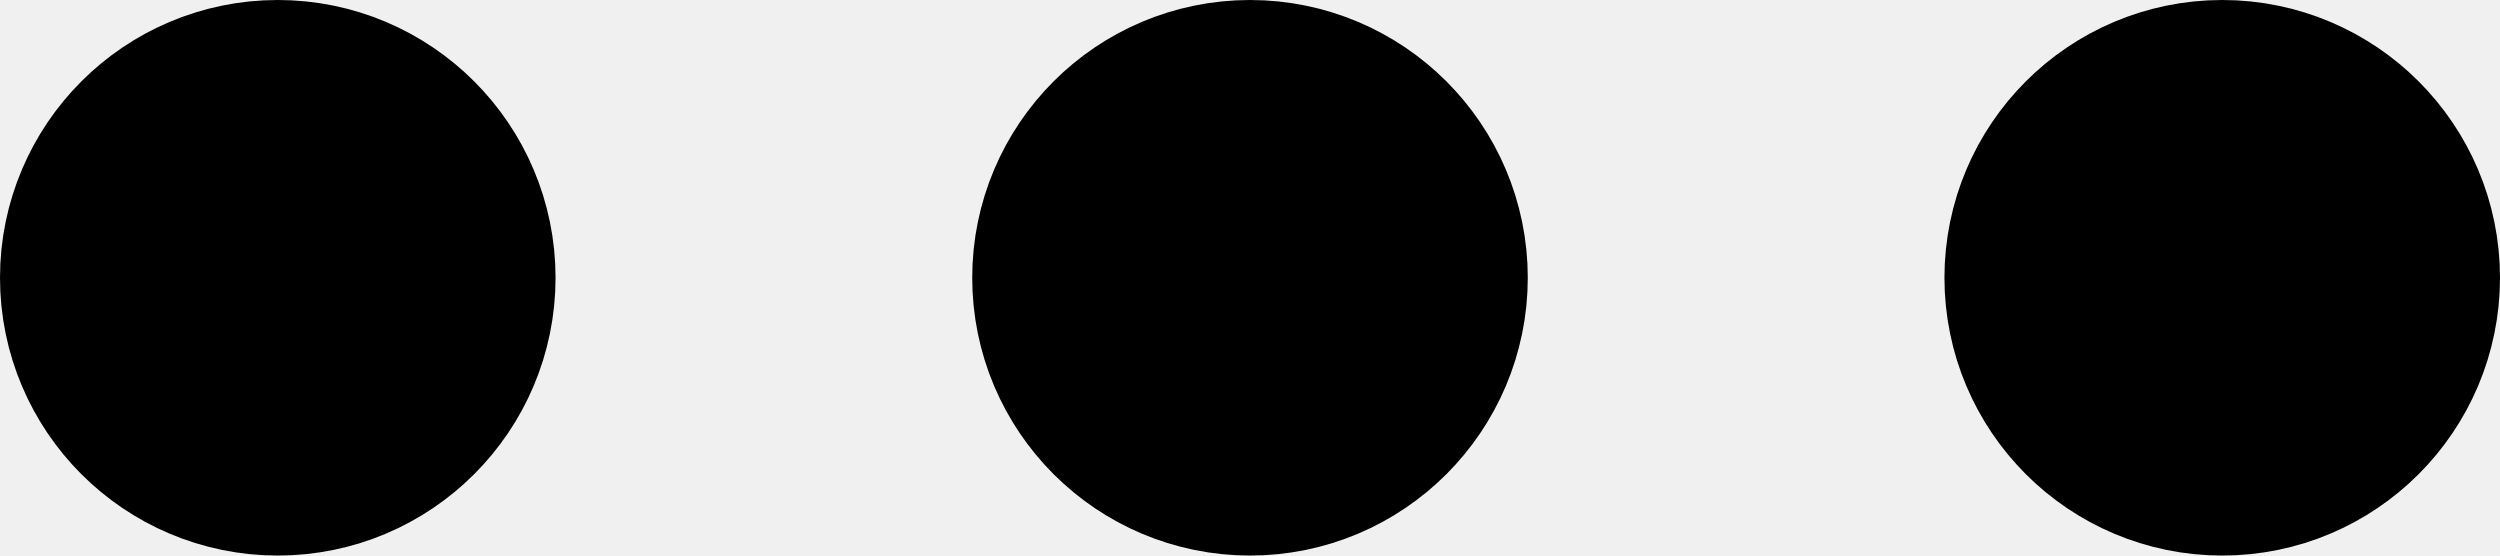
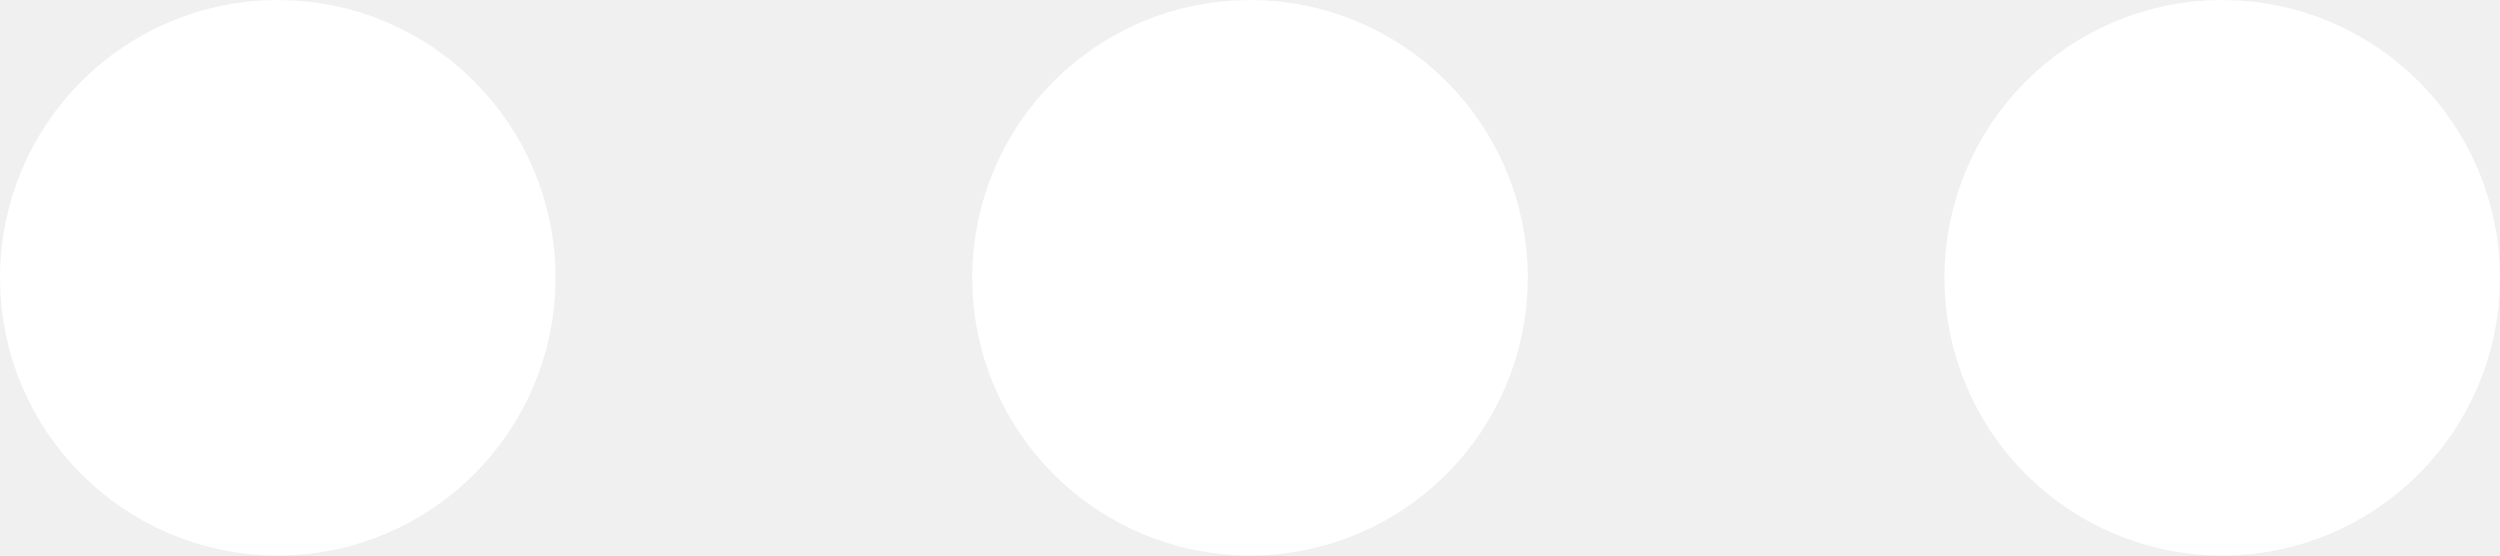
<svg xmlns="http://www.w3.org/2000/svg" width="18" height="4" viewBox="0 0 18 4" fill="none">
-   <path d="M8 2C8 2.552 8.448 3 9 3C9.552 3 10 2.552 10 2C10 1.448 9.552 1 9 1C8.448 1 8 1.448 8 2Z" stroke="black" stroke-width="2" stroke-linecap="round" stroke-linejoin="round" />
-   <path d="M15 2C15 2.552 15.448 3 16 3C16.552 3 17 2.552 17 2C17 1.448 16.552 1 16 1C15.448 1 15 1.448 15 2Z" stroke="black" stroke-width="2" stroke-linecap="round" stroke-linejoin="round" />
-   <path d="M1 2C1 2.552 1.448 3 2 3C2.552 3 3 2.552 3 2C3 1.448 2.552 1 2 1C1.448 1 1 1.448 1 2Z" stroke="black" stroke-width="2" stroke-linecap="round" stroke-linejoin="round" />
+   <path d="M8 2C8 2.552 8.448 3 9 3C9.552 3 10 2.552 10 2C10 1.448 9.552 1 9 1C8.448 1 8 1.448 8 2Z" stroke="white" stroke-width="2" stroke-linecap="round" stroke-linejoin="round" />
+   <path d="M15 2C15 2.552 15.448 3 16 3C16.552 3 17 2.552 17 2C17 1.448 16.552 1 16 1C15.448 1 15 1.448 15 2Z" stroke="white" stroke-width="2" stroke-linecap="round" stroke-linejoin="round" />
+   <path d="M1 2C1 2.552 1.448 3 2 3C2.552 3 3 2.552 3 2C3 1.448 2.552 1 2 1C1.448 1 1 1.448 1 2Z" stroke="white" stroke-width="2" stroke-linecap="round" stroke-linejoin="round" />
</svg>
